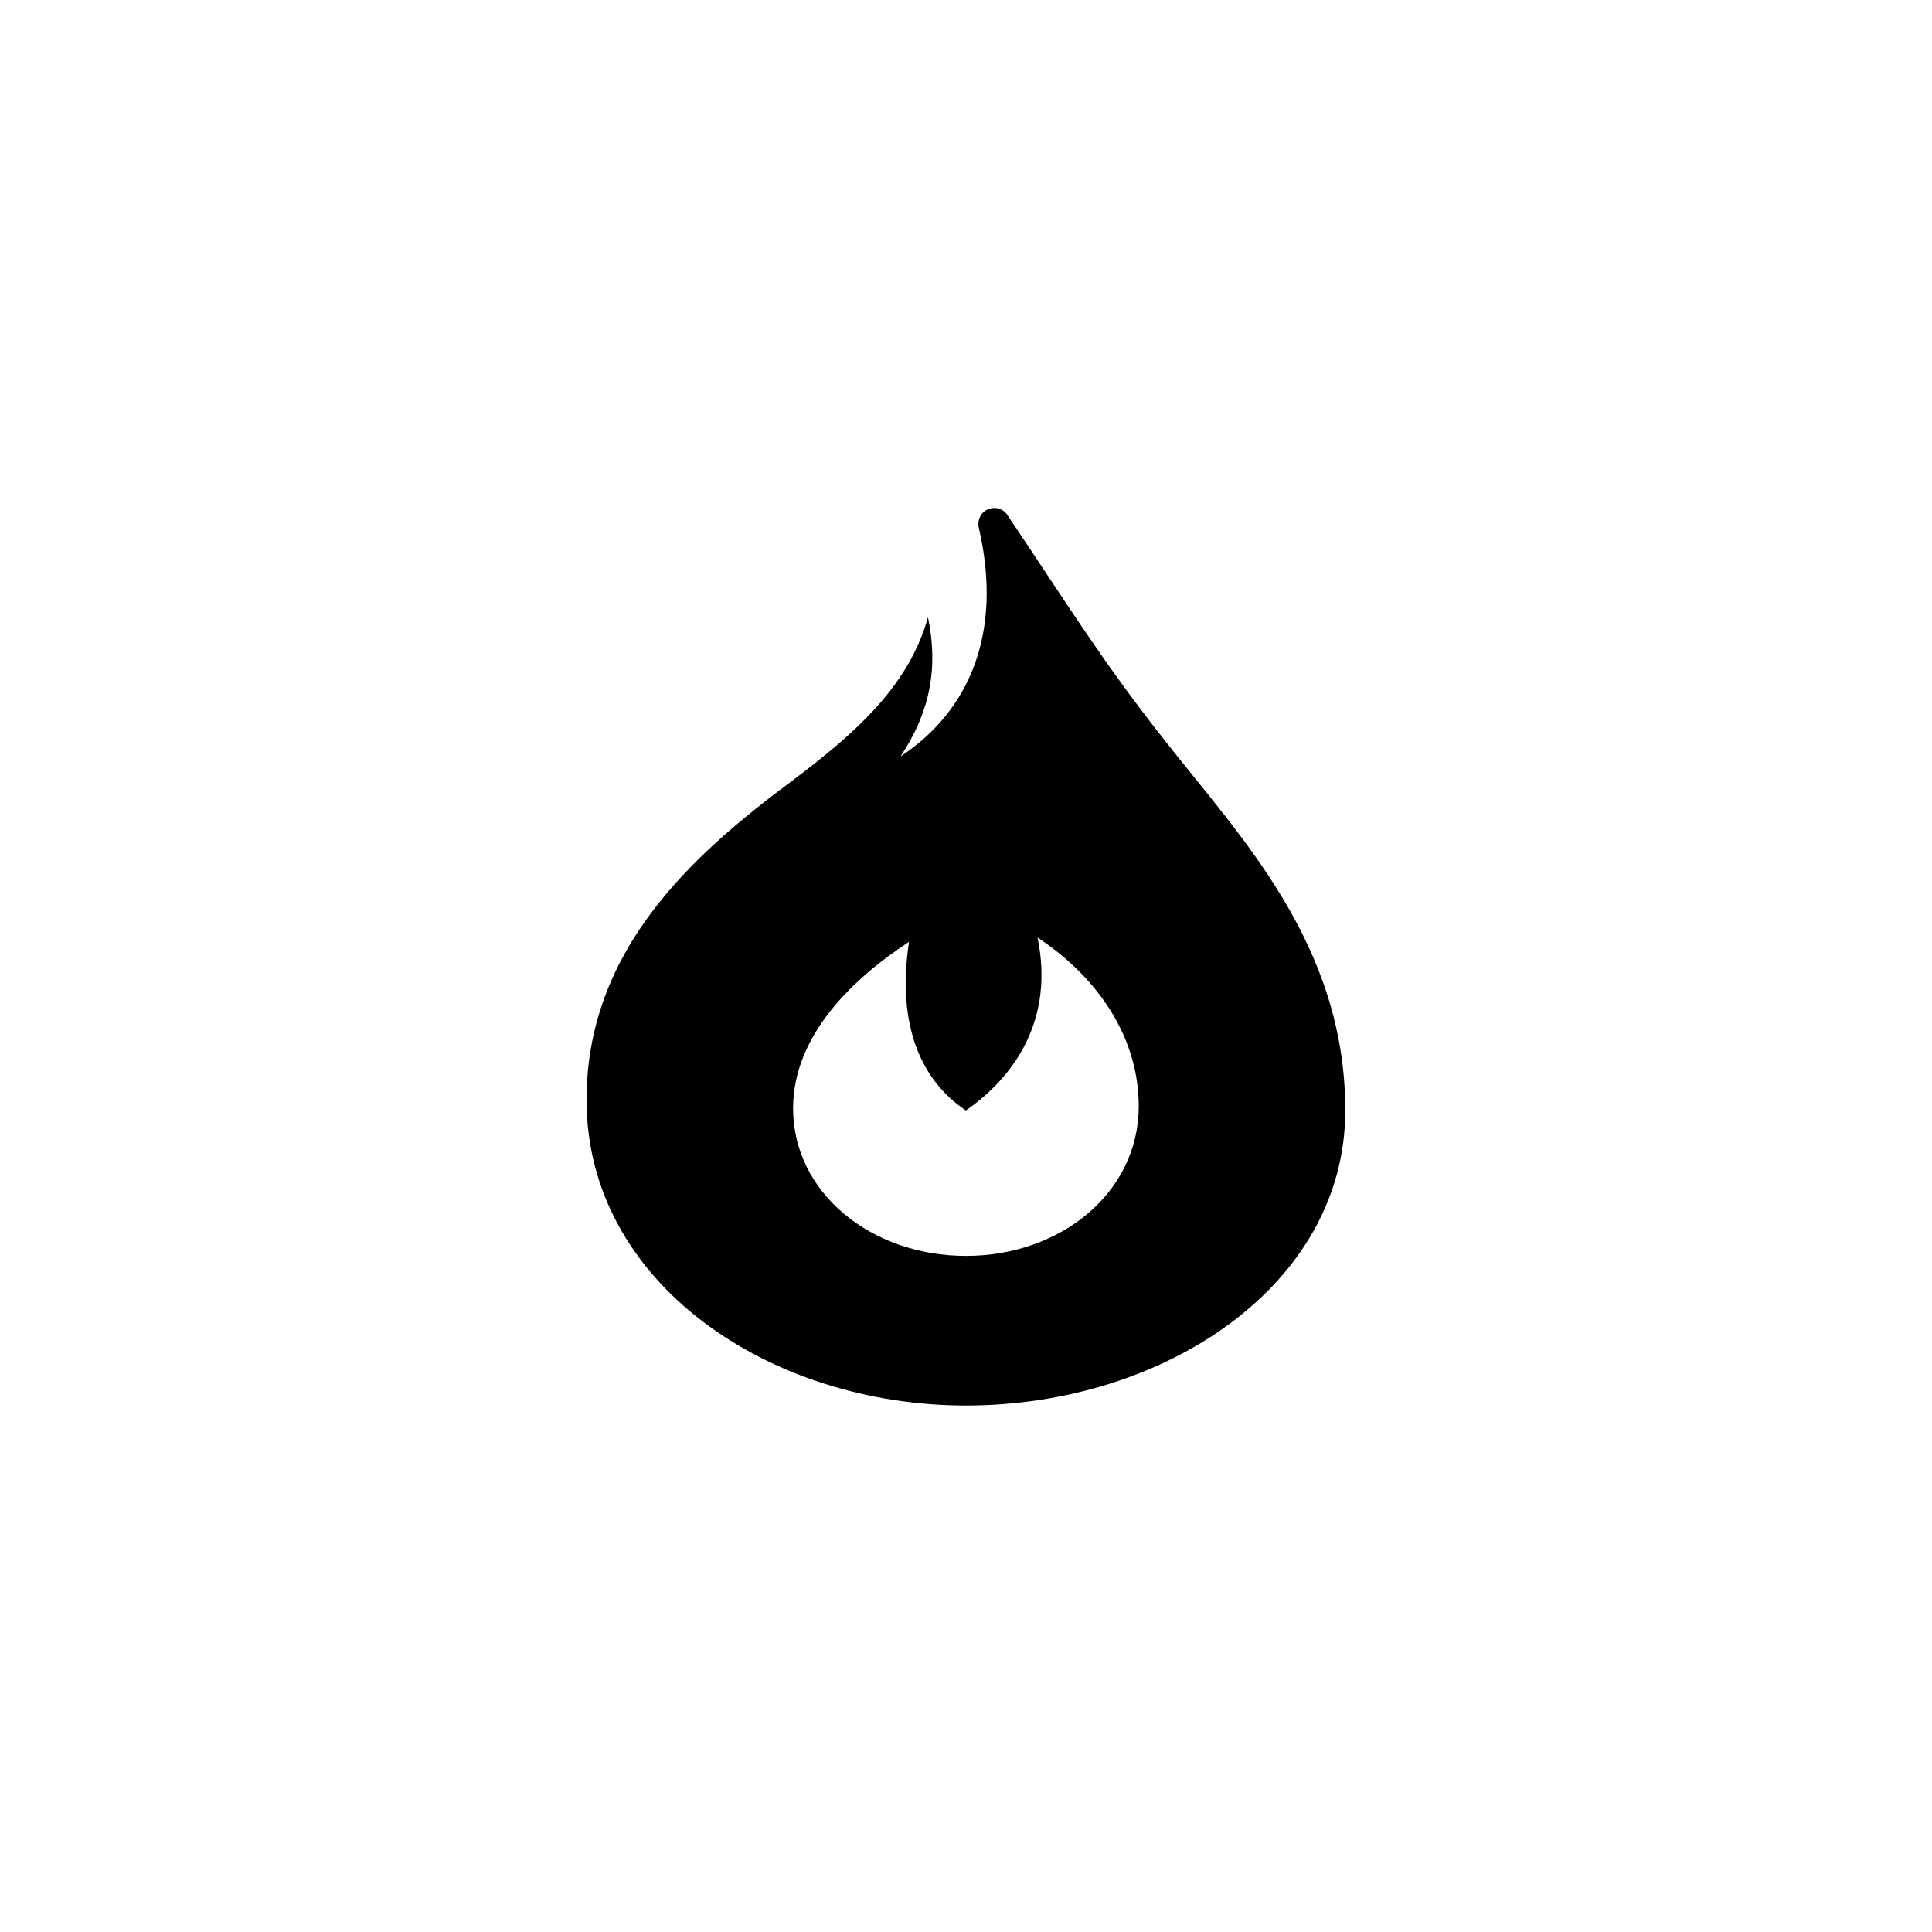
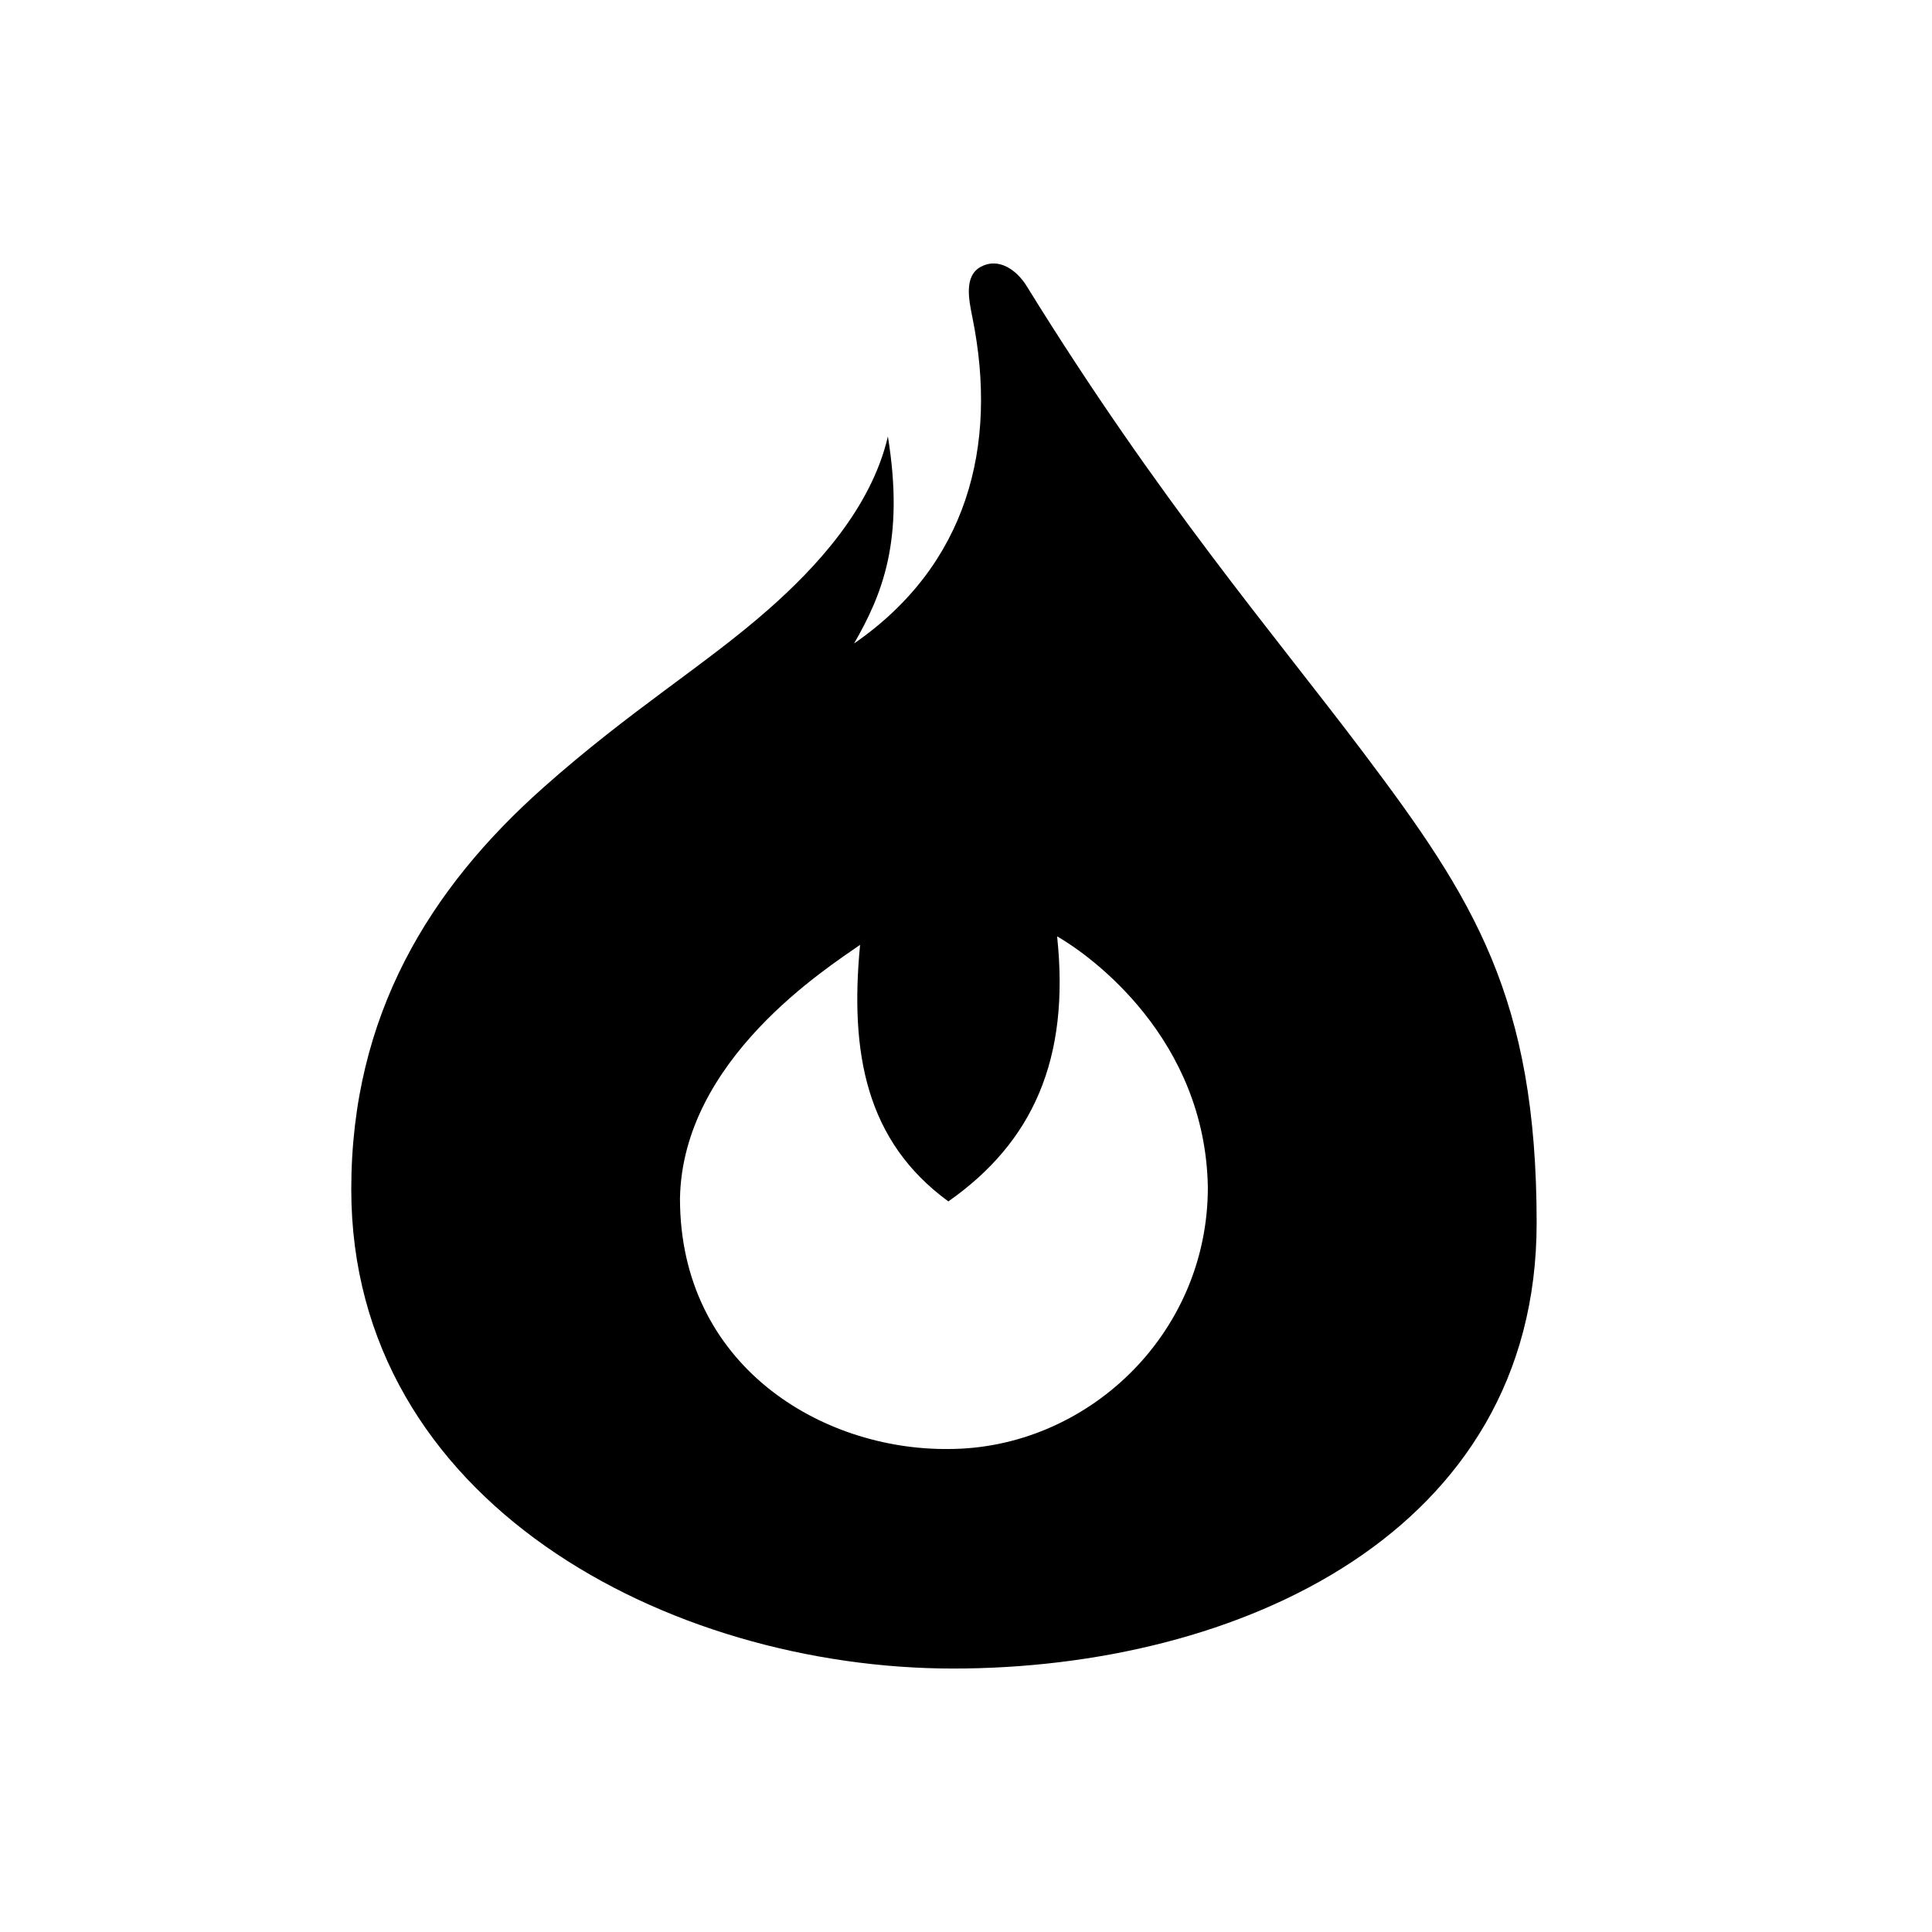
- <svg xmlns="http://www.w3.org/2000/svg" viewBox="0 0 44 44" role="img" aria-label="Burnbar">
-   <path fill="#000000" fill-rule="evenodd" transform="translate(9.71 8.49) scale(0.024)" d="M512 980 C 326 980 152 864 152 690 C 152 548 252 458 346 388 C 410 340 458 296 476 232 C 486 280 478 322 450 364 C 514 322 548 248 524 146 C 522 128 544 122 552 136 C 606 216 640 272 700 348 C 772 440 872 542 872 700 C 872 866 700 980 512 980 Z M512 838 C 602 838 676 778 676 696 C 676 626 632 570 580 536 C 596 614 558 668 512 700 C 470 672 446 620 458 540 C 406 574 348 628 348 698 C 348 778 422 838 512 838 Z" />
+ <svg xmlns="http://www.w3.org/2000/svg" width="44" height="44" viewBox="0 0 44 44" fill="none">
+   <path fill-rule="evenodd" clip-rule="evenodd" d="M31.067 17.163C28.998 14.416 26.403 11.405 23.387 6.524C23.145 6.131 22.736 5.863 22.341 6.074C21.947 6.284 22.065 6.827 22.148 7.24C22.739 10.171 22.024 12.876 19.451 14.655C20.084 13.552 20.607 12.312 20.221 9.941C19.836 11.595 18.553 12.953 17.496 13.883C16.047 15.158 14.374 16.16 12.377 17.934C9.792 20.23 8 23.114 8 27.085C8 34.21 15.223 38 21.708 38C28.193 38 34.996 34.915 34.996 27.852C34.996 22.719 33.56 20.472 31.067 17.163ZM21.598 33C18.708 33.028 15.486 31.099 15.486 27.296C15.541 24.126 18.845 22.041 19.588 21.518C19.35 23.989 19.726 25.993 21.598 27.361C23.519 26.014 24.373 24.125 24.075 21.325C24.846 21.766 27.453 23.653 27.508 27.043C27.508 30.406 24.736 33 21.598 33Z" fill="black" />
</svg>
